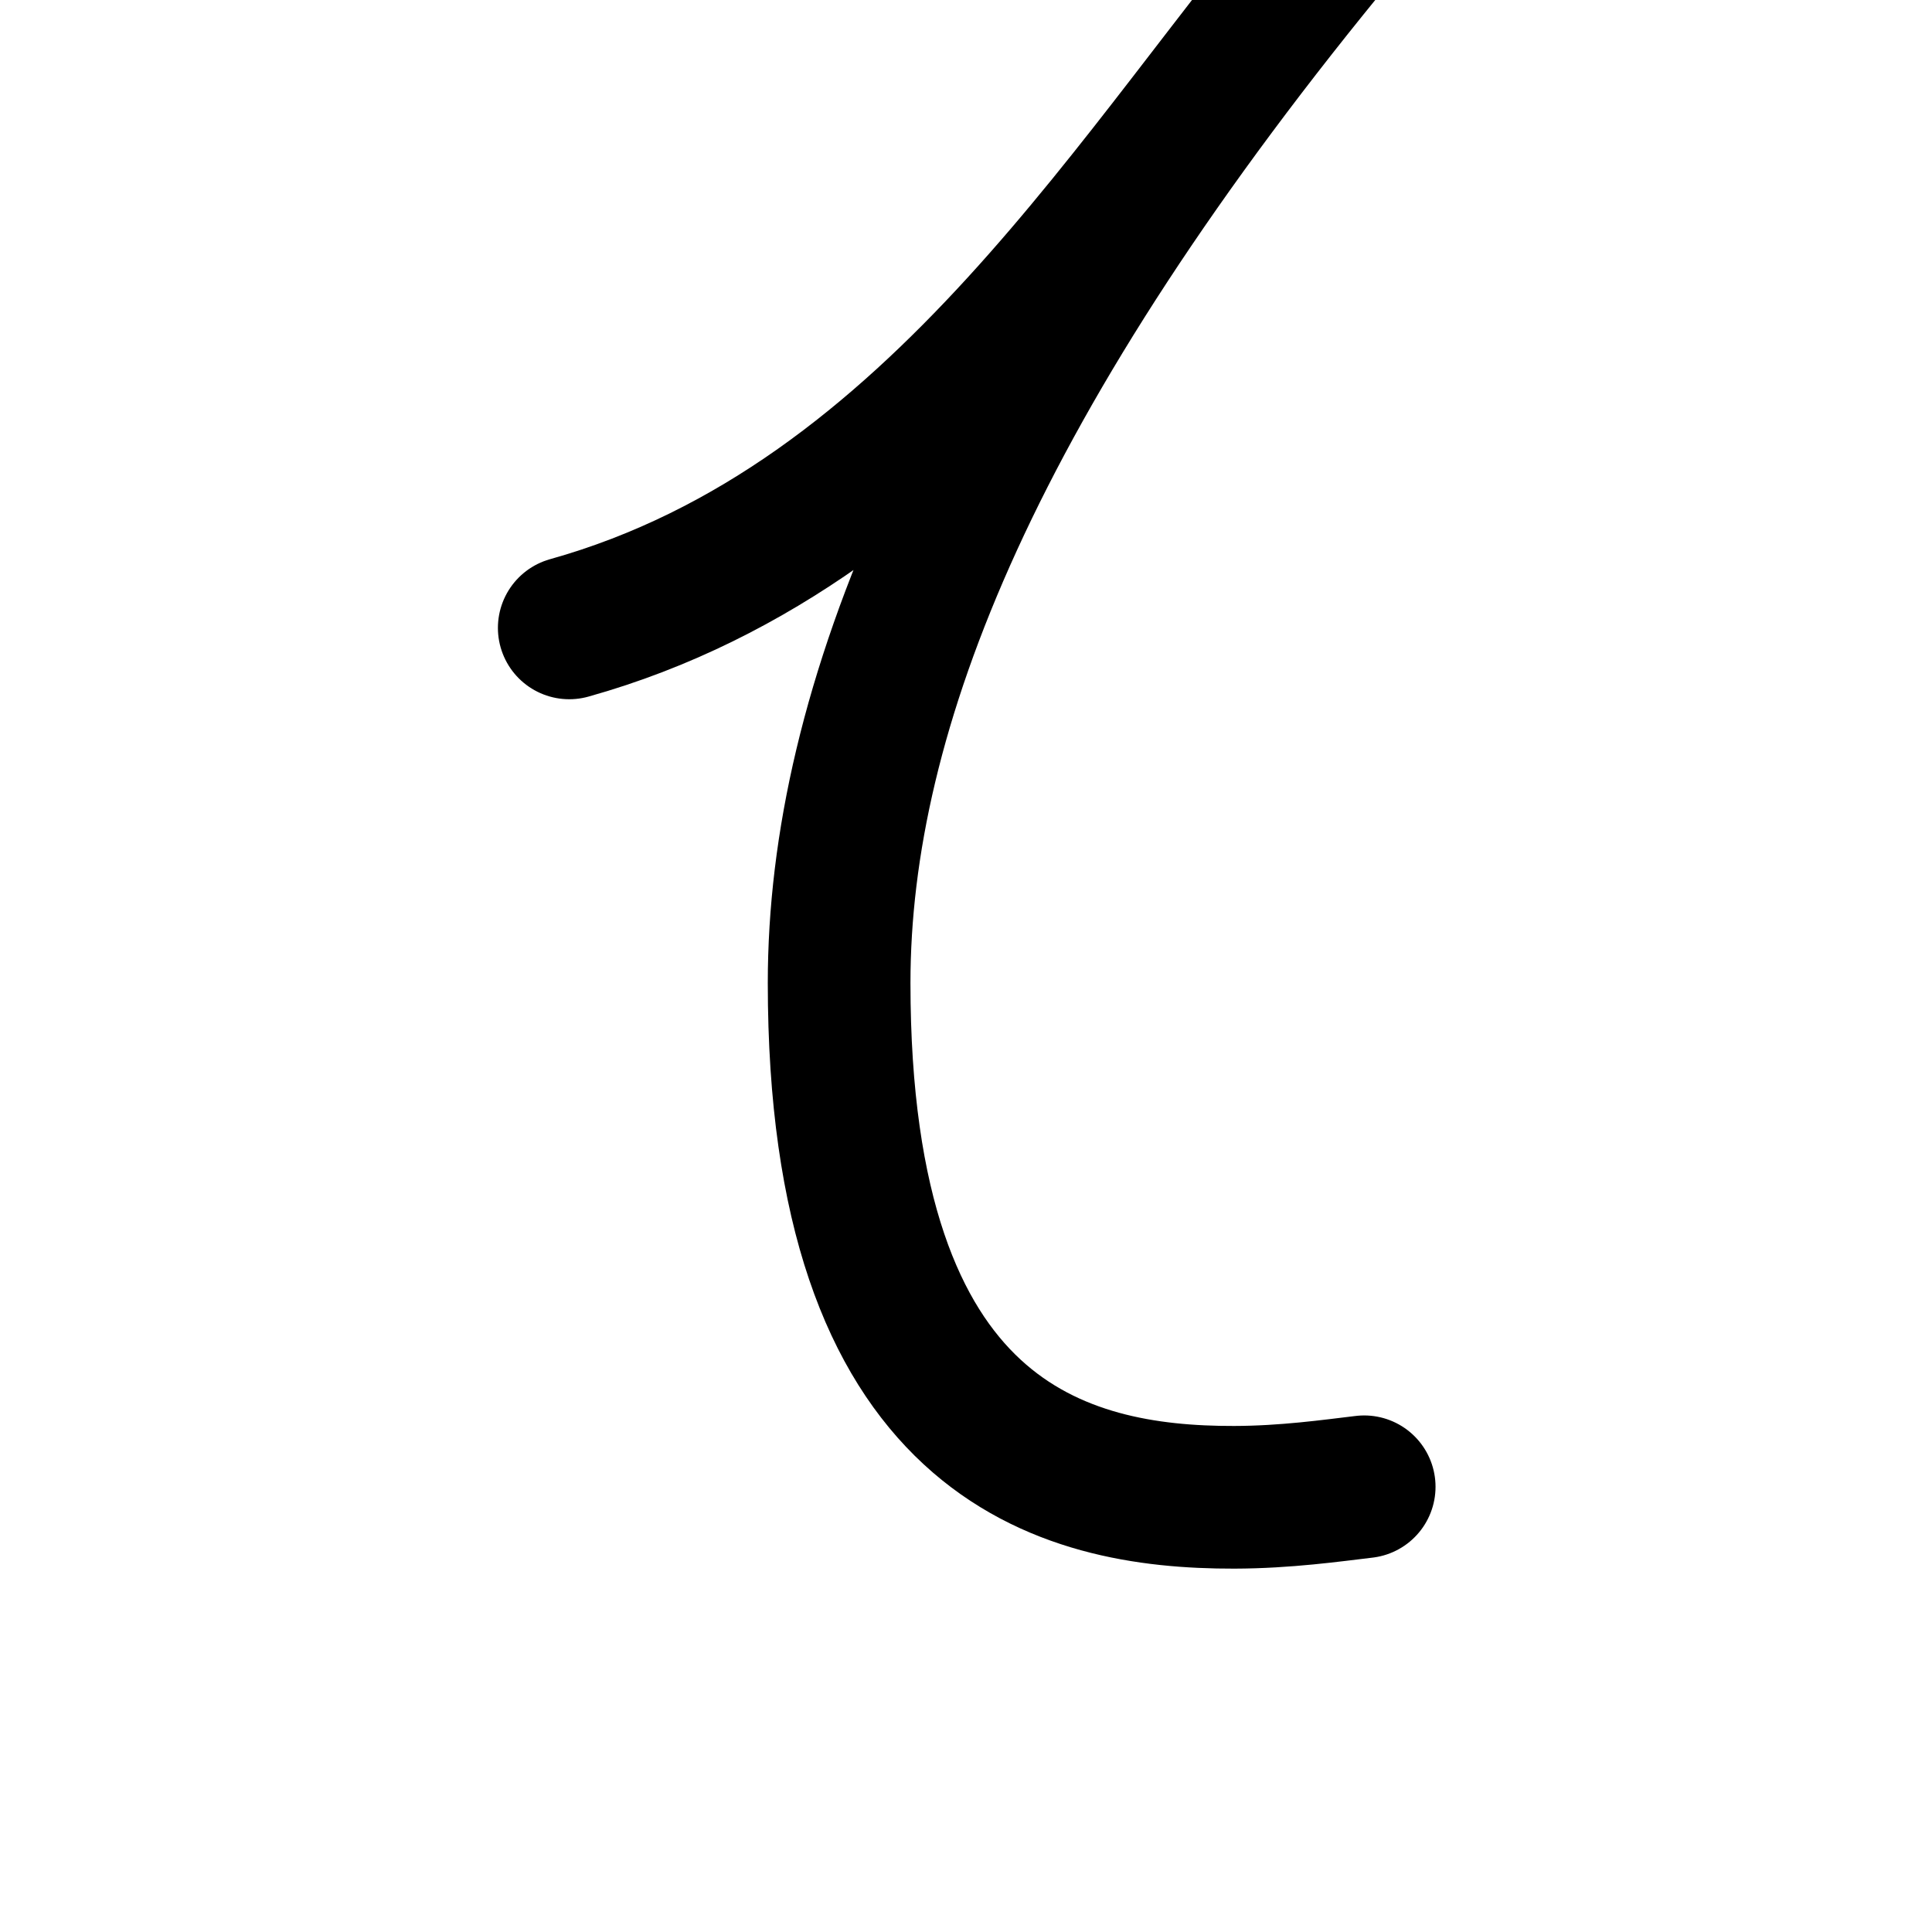
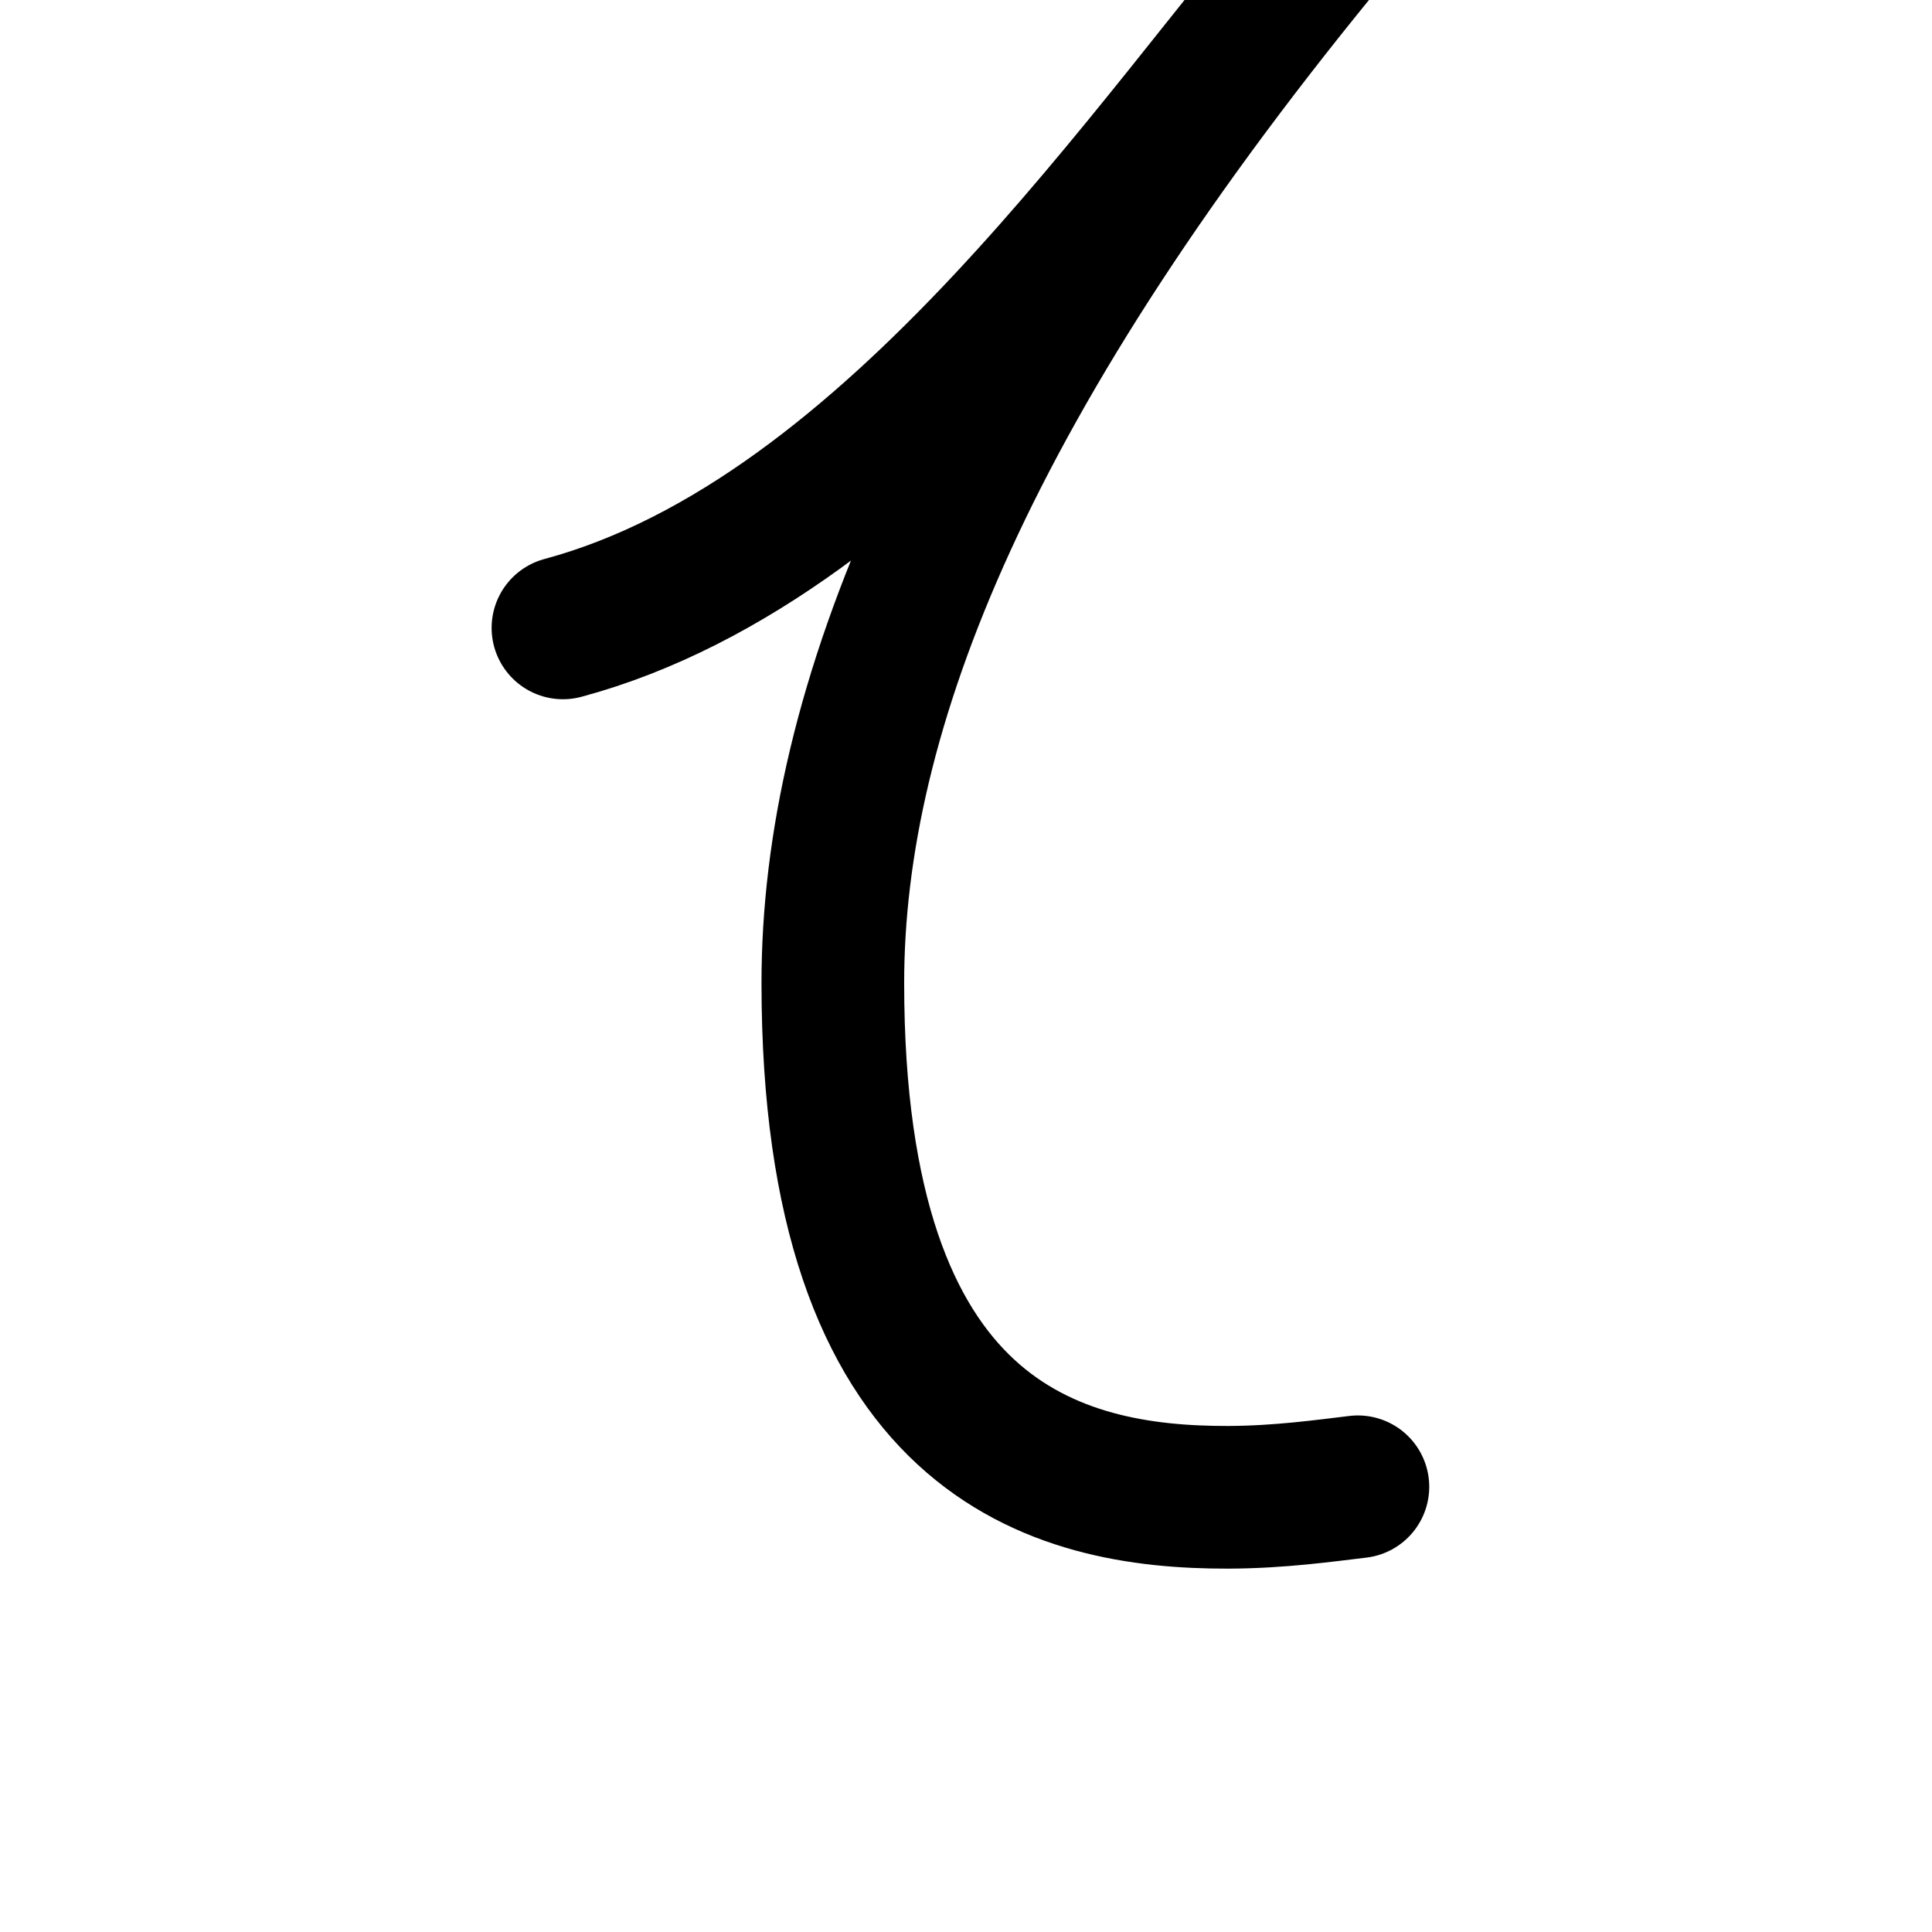
<svg xmlns="http://www.w3.org/2000/svg" version="1.1" viewBox="-10 0 1000 1000" id="svg2" width="1000" height="1000">
  <defs id="defs10" />
-   <path style="opacity:1;fill:none;fill-rule:evenodd;stroke:#000000;stroke-width:73.846;stroke-linecap:round;stroke-linejoin:round;stroke-miterlimit:4;stroke-dasharray:none;stroke-opacity:1" d="m 696.104,769.556 c -16.758,1.989 -40.604,5.384 -67.266,5.444 -89.138,0.203 -204.508,-29.297 -204.508,-266.213 0,-141.376 69.317,-315.183 260.344,-546.094 C 580.716,83.063 477.343,271.058 284.641,325" id="path4732-7" />
+   <path style="opacity:1;fill:none;fill-rule:evenodd;stroke:#000000;stroke-width:73.846;stroke-linecap:round;stroke-linejoin:round;stroke-miterlimit:4;stroke-dasharray:none;stroke-opacity:1" d="m 692.846,769.556 c -16.758,1.989 -40.604,5.384 -67.266,5.444 -89.138,0.203 -204.508,-29.297 -204.508,-266.213 0,-141.376 69.317,-315.183 260.344,-546.094 C 586.358,72.758 454.012,278.538 281.383,325" id="path4732-7" />
  <g id="g4720" transform="matrix(1.0663,0,0,-1.0663,68.33568,1499.684)" style="opacity:0.451" />
  <g transform="matrix(1,0,0,-1,0,1418)" id="g4" />
  <g id="g4720-4" transform="matrix(1.0663,0,0,-1.0663,136.9952,1604.197)" style="opacity:0.451" />
  <g transform="matrix(1,0,0,-1,68.65956,1522.513)" id="g4-5" />
</svg>
